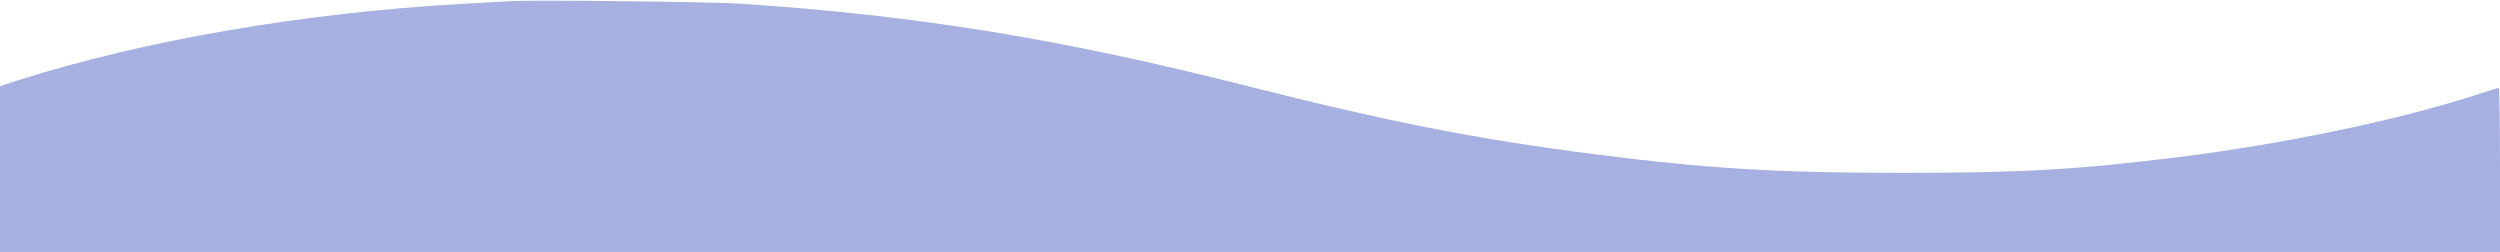
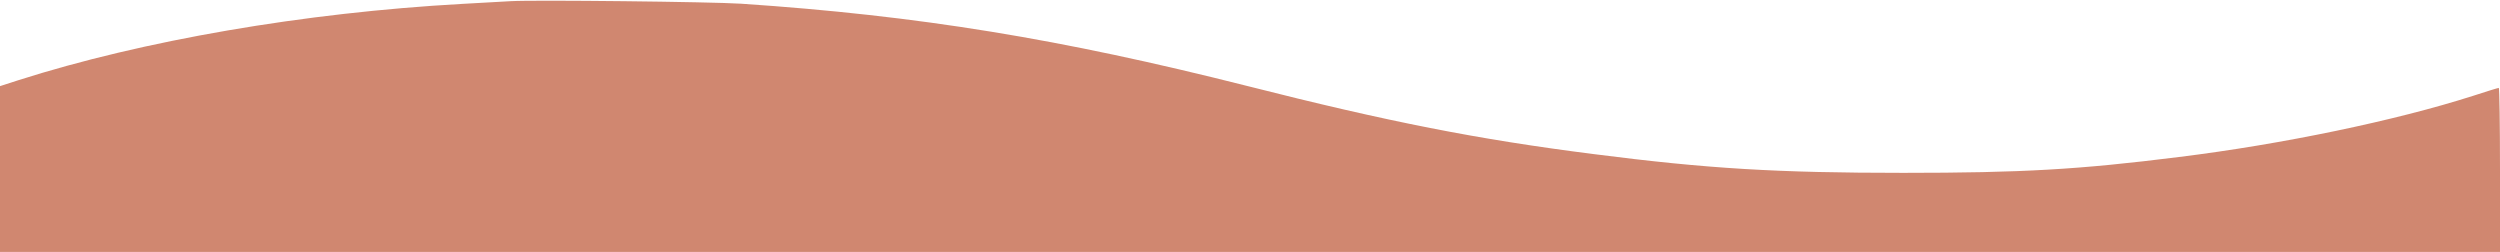
<svg xmlns="http://www.w3.org/2000/svg" version="1.1" id="Layer_1" x="0px" y="0px" viewBox="0 0 1280 129" style="enable-background:new 0 0 1280 129;" xml:space="preserve">
  <style type="text/css">
- 	.st0{fill:#A6B1E1;stroke:#434B60;stroke-width:1.000000e-02;stroke-miterlimit:1;}
+ 	.st0{fill:#D08770;stroke:#434B60;stroke-width:1.000000e-03;stroke-miterlimit:10;}
</style>
  <g transform="translate(0,129) scale(0.1,-0.1)">
    <path class="st0" d="M2615,1284c-33-2-145-8-250-14c-807-45-1633-187-2272-391L0,849V425V0h6400h6400v420c0,231-3,420-6,420   c-4,0-63-18-133-41c-394-126-972-247-1506-313c-510-64-802-81-1410-81c-644,0-1001,21-1585,96c-591,75-1050,165-1775,349   c-953,241-1682,360-2590,421C3641,1281,2738,1291,2615,1284z" />
  </g>
</svg>
